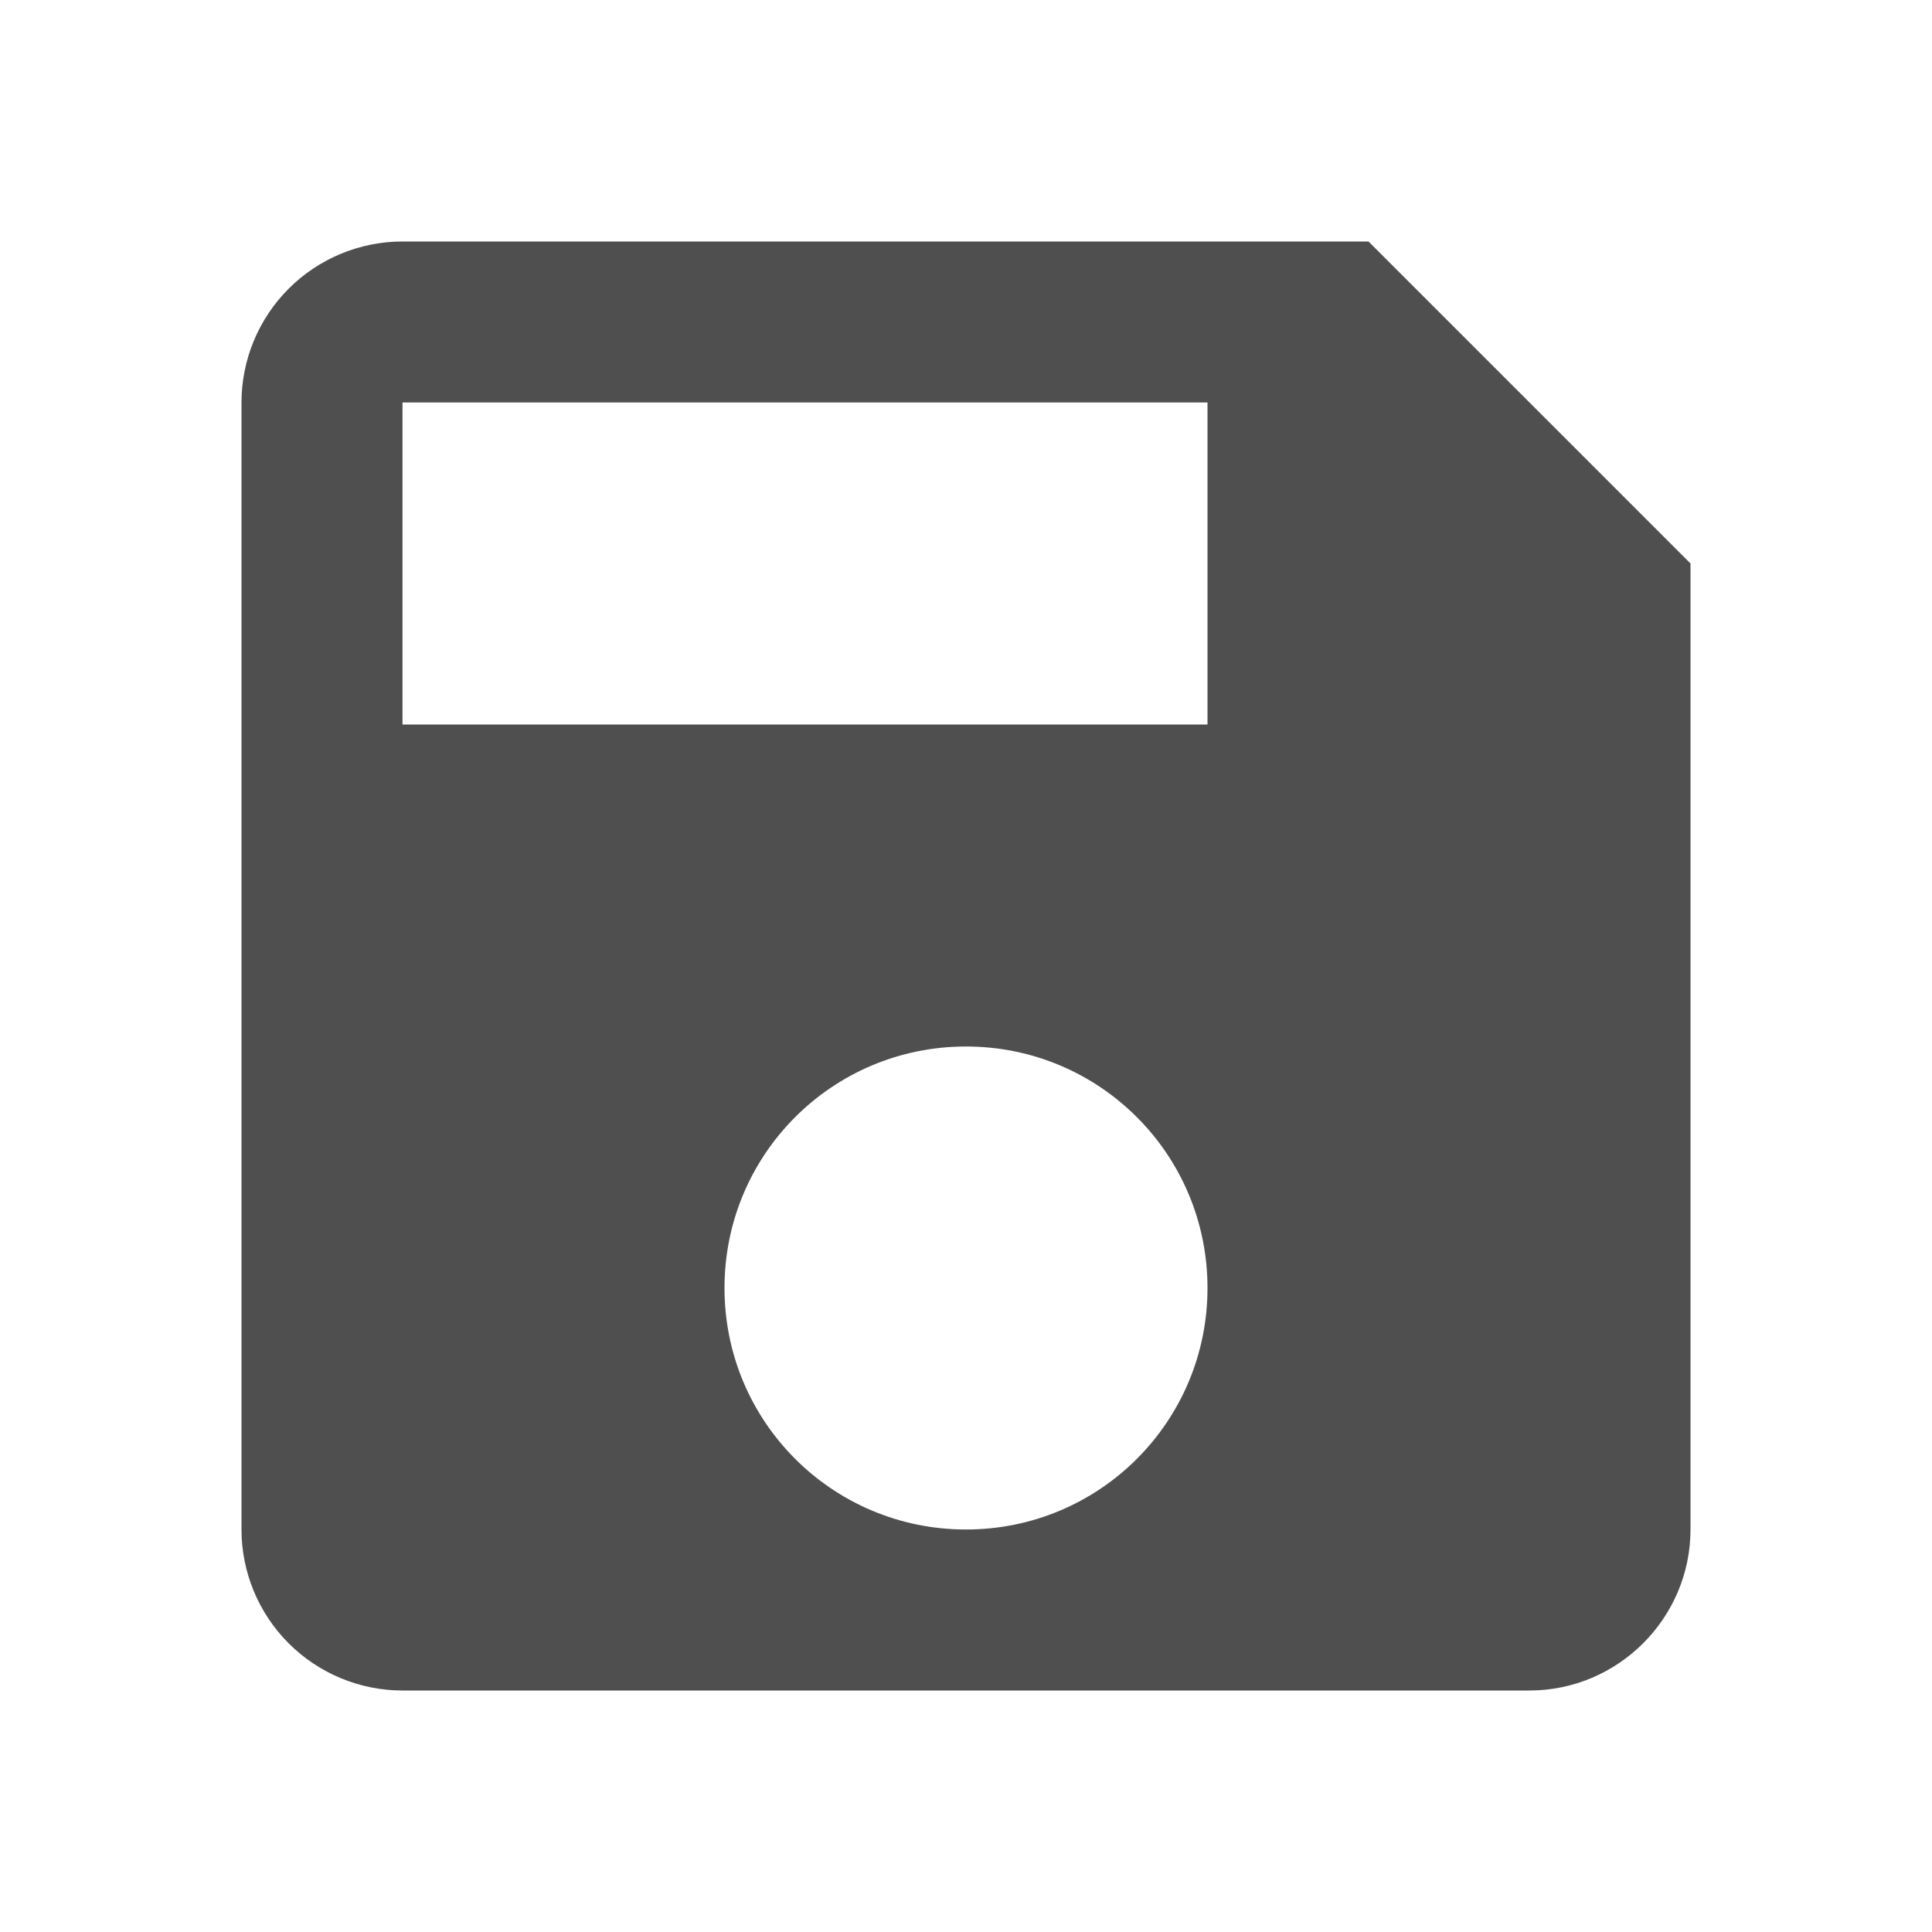
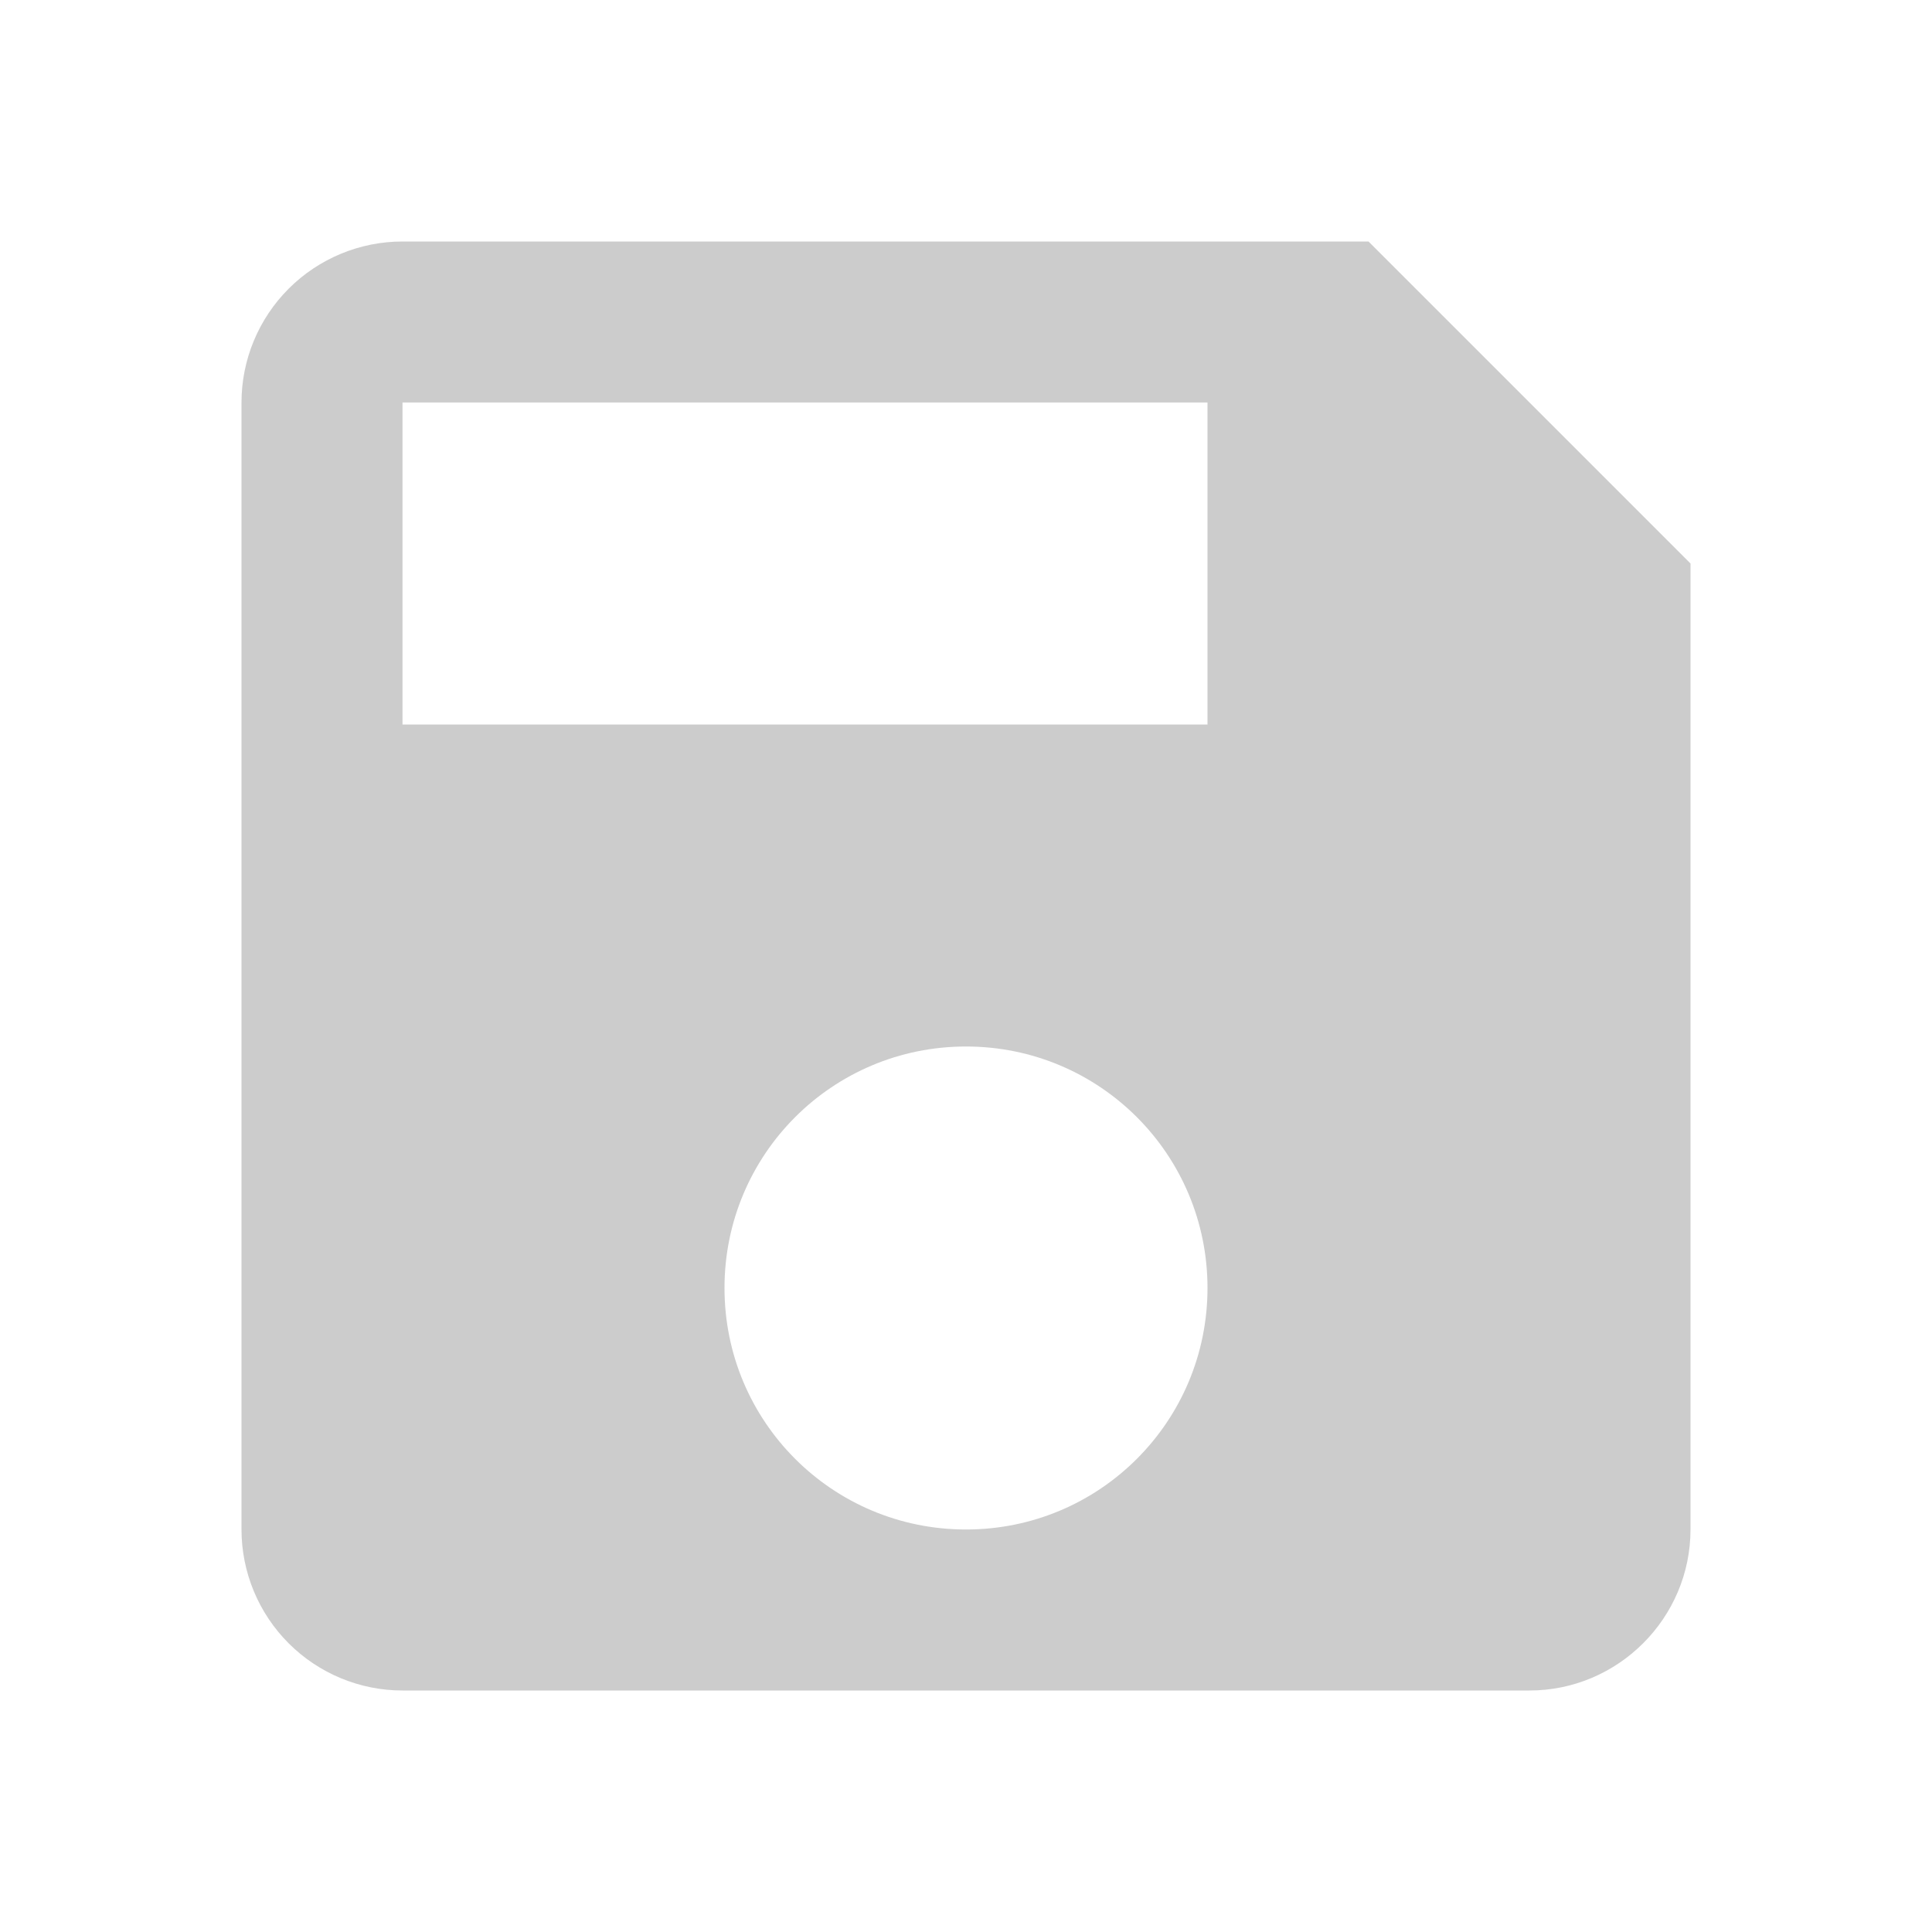
<svg xmlns="http://www.w3.org/2000/svg" width="24" height="24" viewBox="0 0 24 24" fill="none">
-   <path d="M17 3H5C4.47 3 3.961 3.211 3.586 3.586C3.211 3.961 3 4.47 3 5V19C3 19.53 3.211 20.039 3.586 20.414C3.961 20.789 4.47 21 5 21H19C20.1 21 21 20.1 21 19V7L17 3ZM12 19C10.34 19 9 17.66 9 16C9 14.34 10.34 13 12 13C13.66 13 15 14.34 15 16C15 17.66 13.66 19 12 19ZM15 9H5V5H15V9Z" fill="#4F4F4F" />
+   <path d="M17 3H5C4.47 3 3.961 3.211 3.586 3.586C3.211 3.961 3 4.47 3 5V19C3 19.53 3.211 20.039 3.586 20.414C3.961 20.789 4.47 21 5 21H19C20.1 21 21 20.1 21 19V7L17 3ZM12 19C10.34 19 9 17.66 9 16C9 14.34 10.34 13 12 13C13.66 13 15 14.34 15 16C15 17.66 13.66 19 12 19ZM15 9H5V5H15V9Z" fill="#cccccc" />
</svg>
